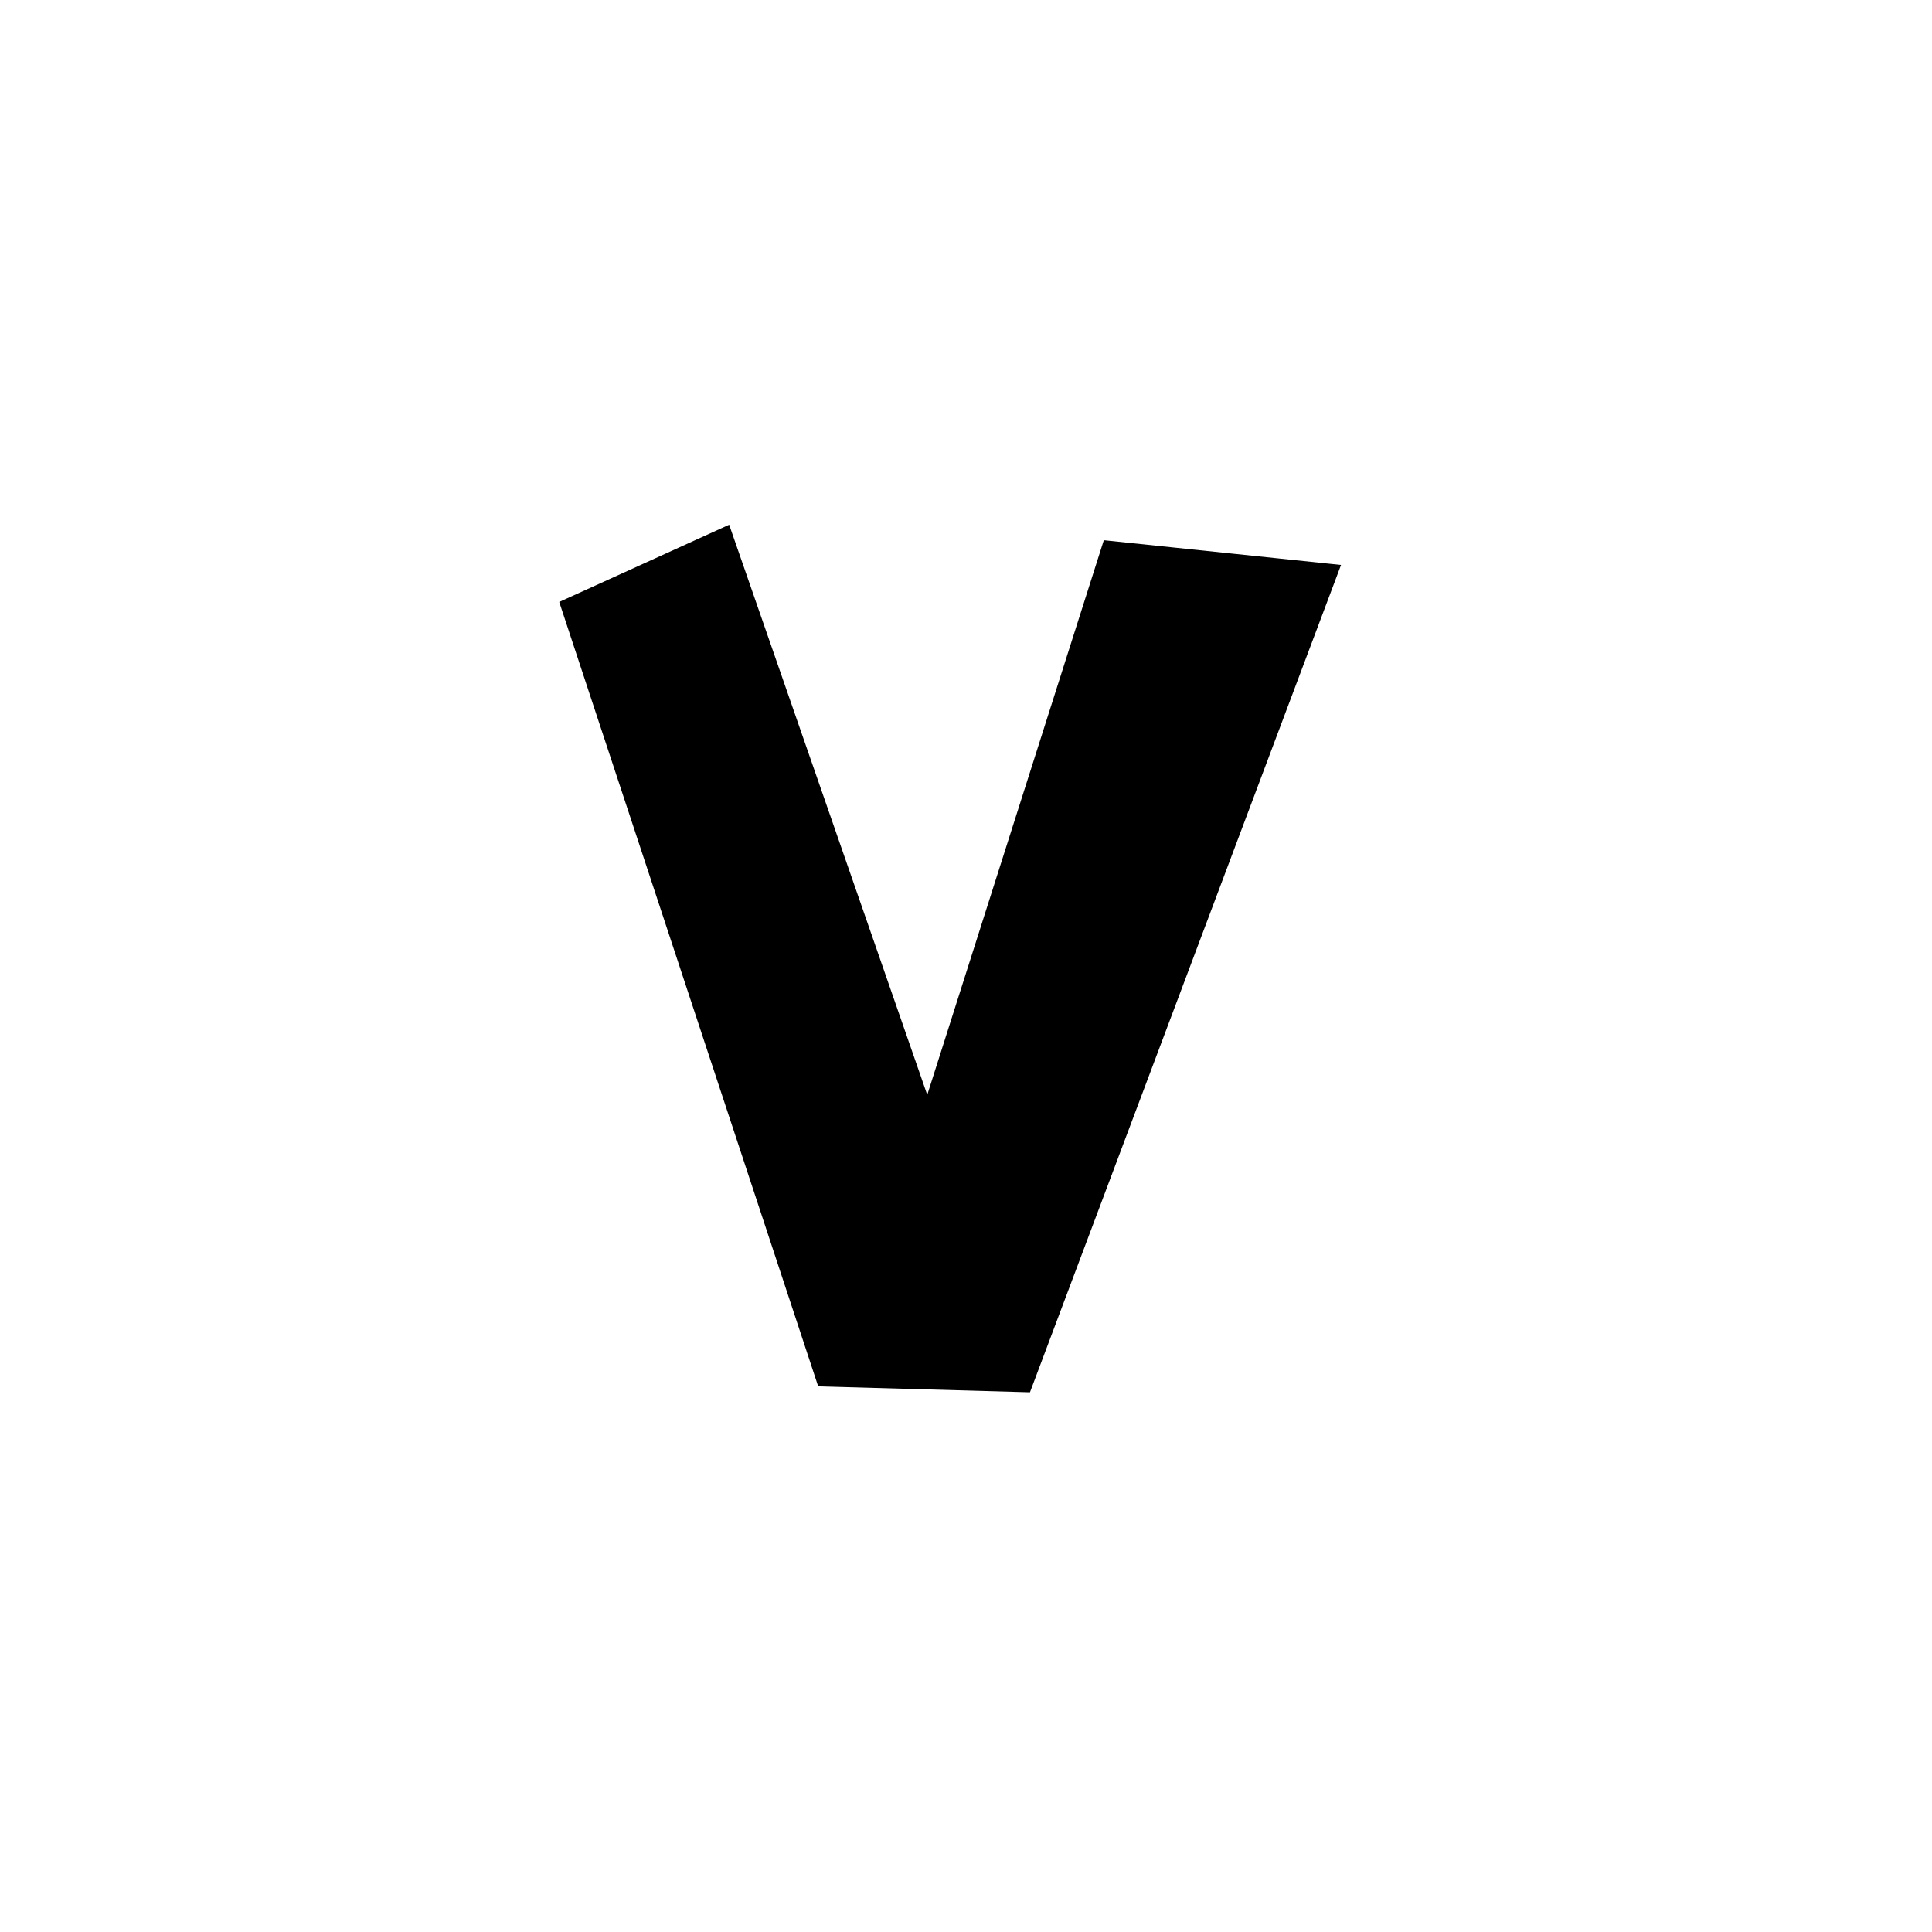
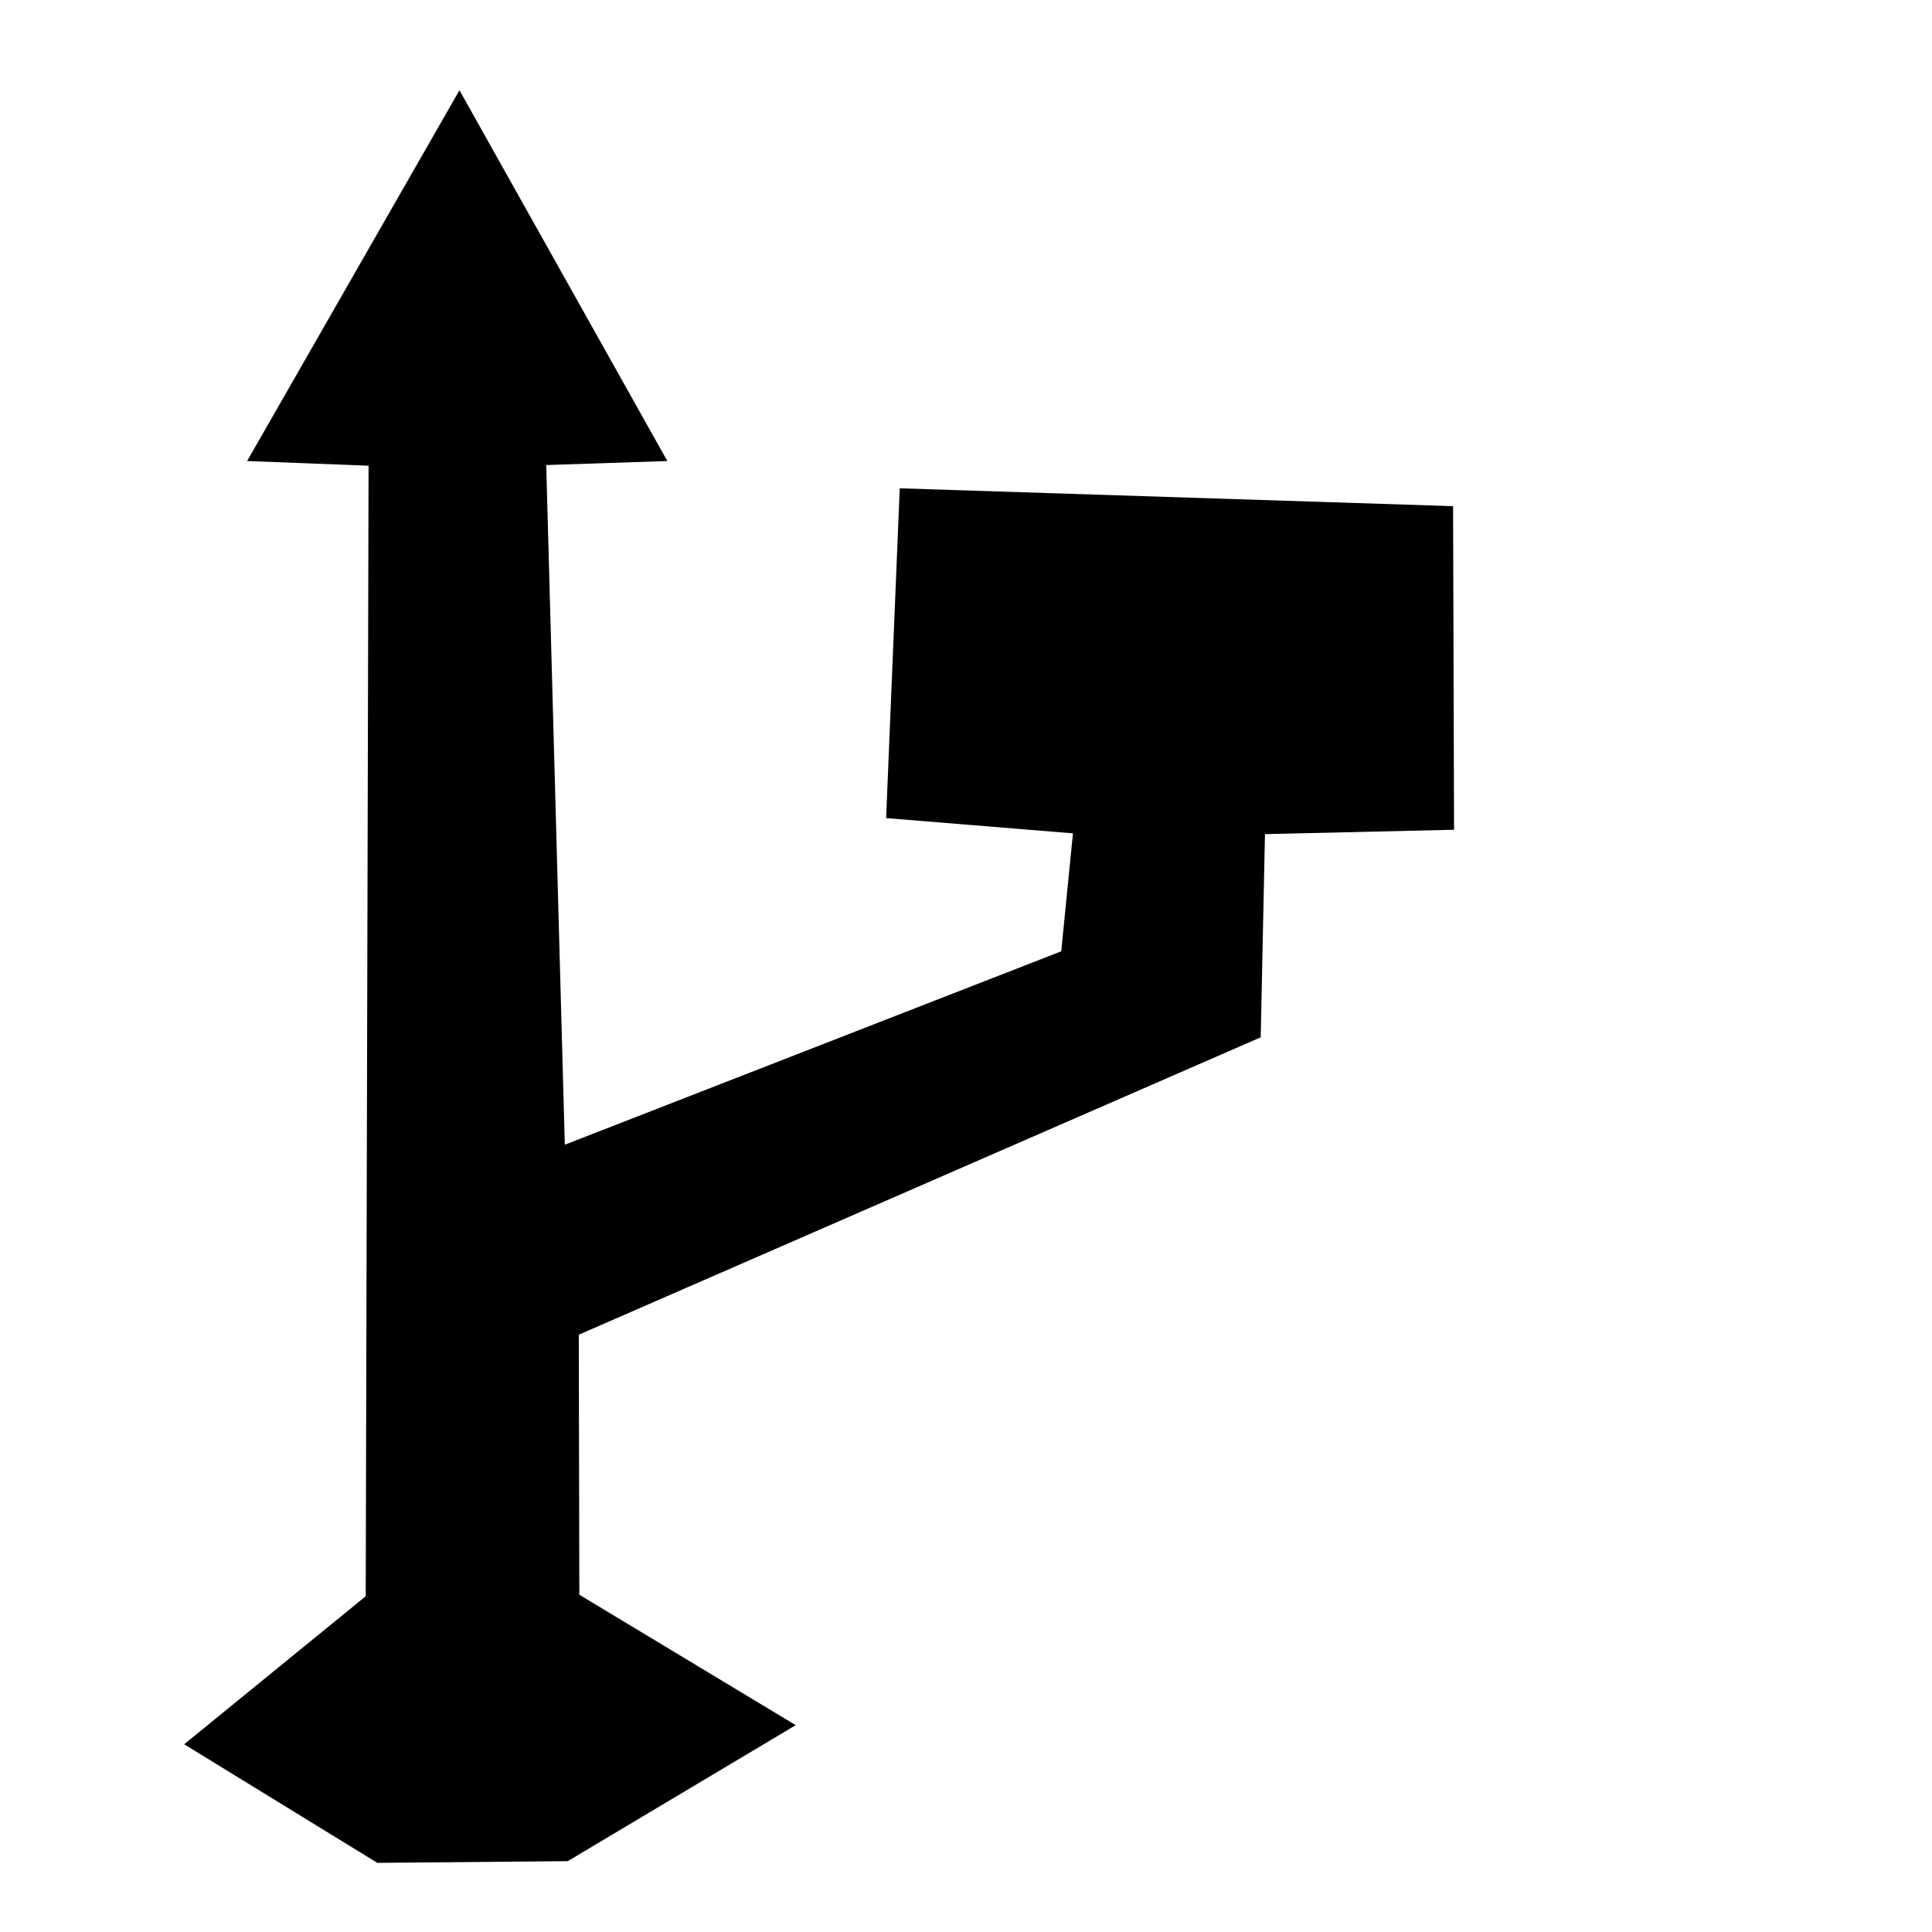
<svg xmlns="http://www.w3.org/2000/svg" width="50" height="50" viewBox="0 0 13.229 13.229" version="1.1" id="svg8">
  <defs id="defs2" />
  <g id="layer1" transform="translate(0,-283.7708)">
-     <path style="fill:#000000;fill-opacity:1;fill-rule:evenodd;stroke:#000000;stroke-width:0.232px;stroke-linecap:butt;stroke-linejoin:miter;stroke-opacity:1" d="m 3.972,287.955 1.715,5.195 1.286,0.036 2.048,-5.447 -1.381,-0.144 -1.286,4.04 -1.429,-4.113 z" id="path815" />
+     <path style="fill:#000000;fill-opacity:1;fill-rule:evenodd;stroke:#000000;stroke-width:0.232px;stroke-linecap:butt;stroke-linejoin:miter;stroke-opacity:1" d="m 3.145,284.624 -1.257,2.195 0.752,0.029 -0.02,7.908 -1.159,0.945 1.155,0.709 1.239,-0.011 1.368,-0.816 -1.372,-0.827 -0.004,-1.922 4.671,-2.037 0.03,-1.428 1.292,-0.03 -0.006,-1.99 -3.562,-0.115 -0.084,2.032 1.286,0.105 -0.099,0.996 -3.619,1.41 -0.135,-4.934 0.754,-0.025 z" id="path815" />
  </g>
</svg>
